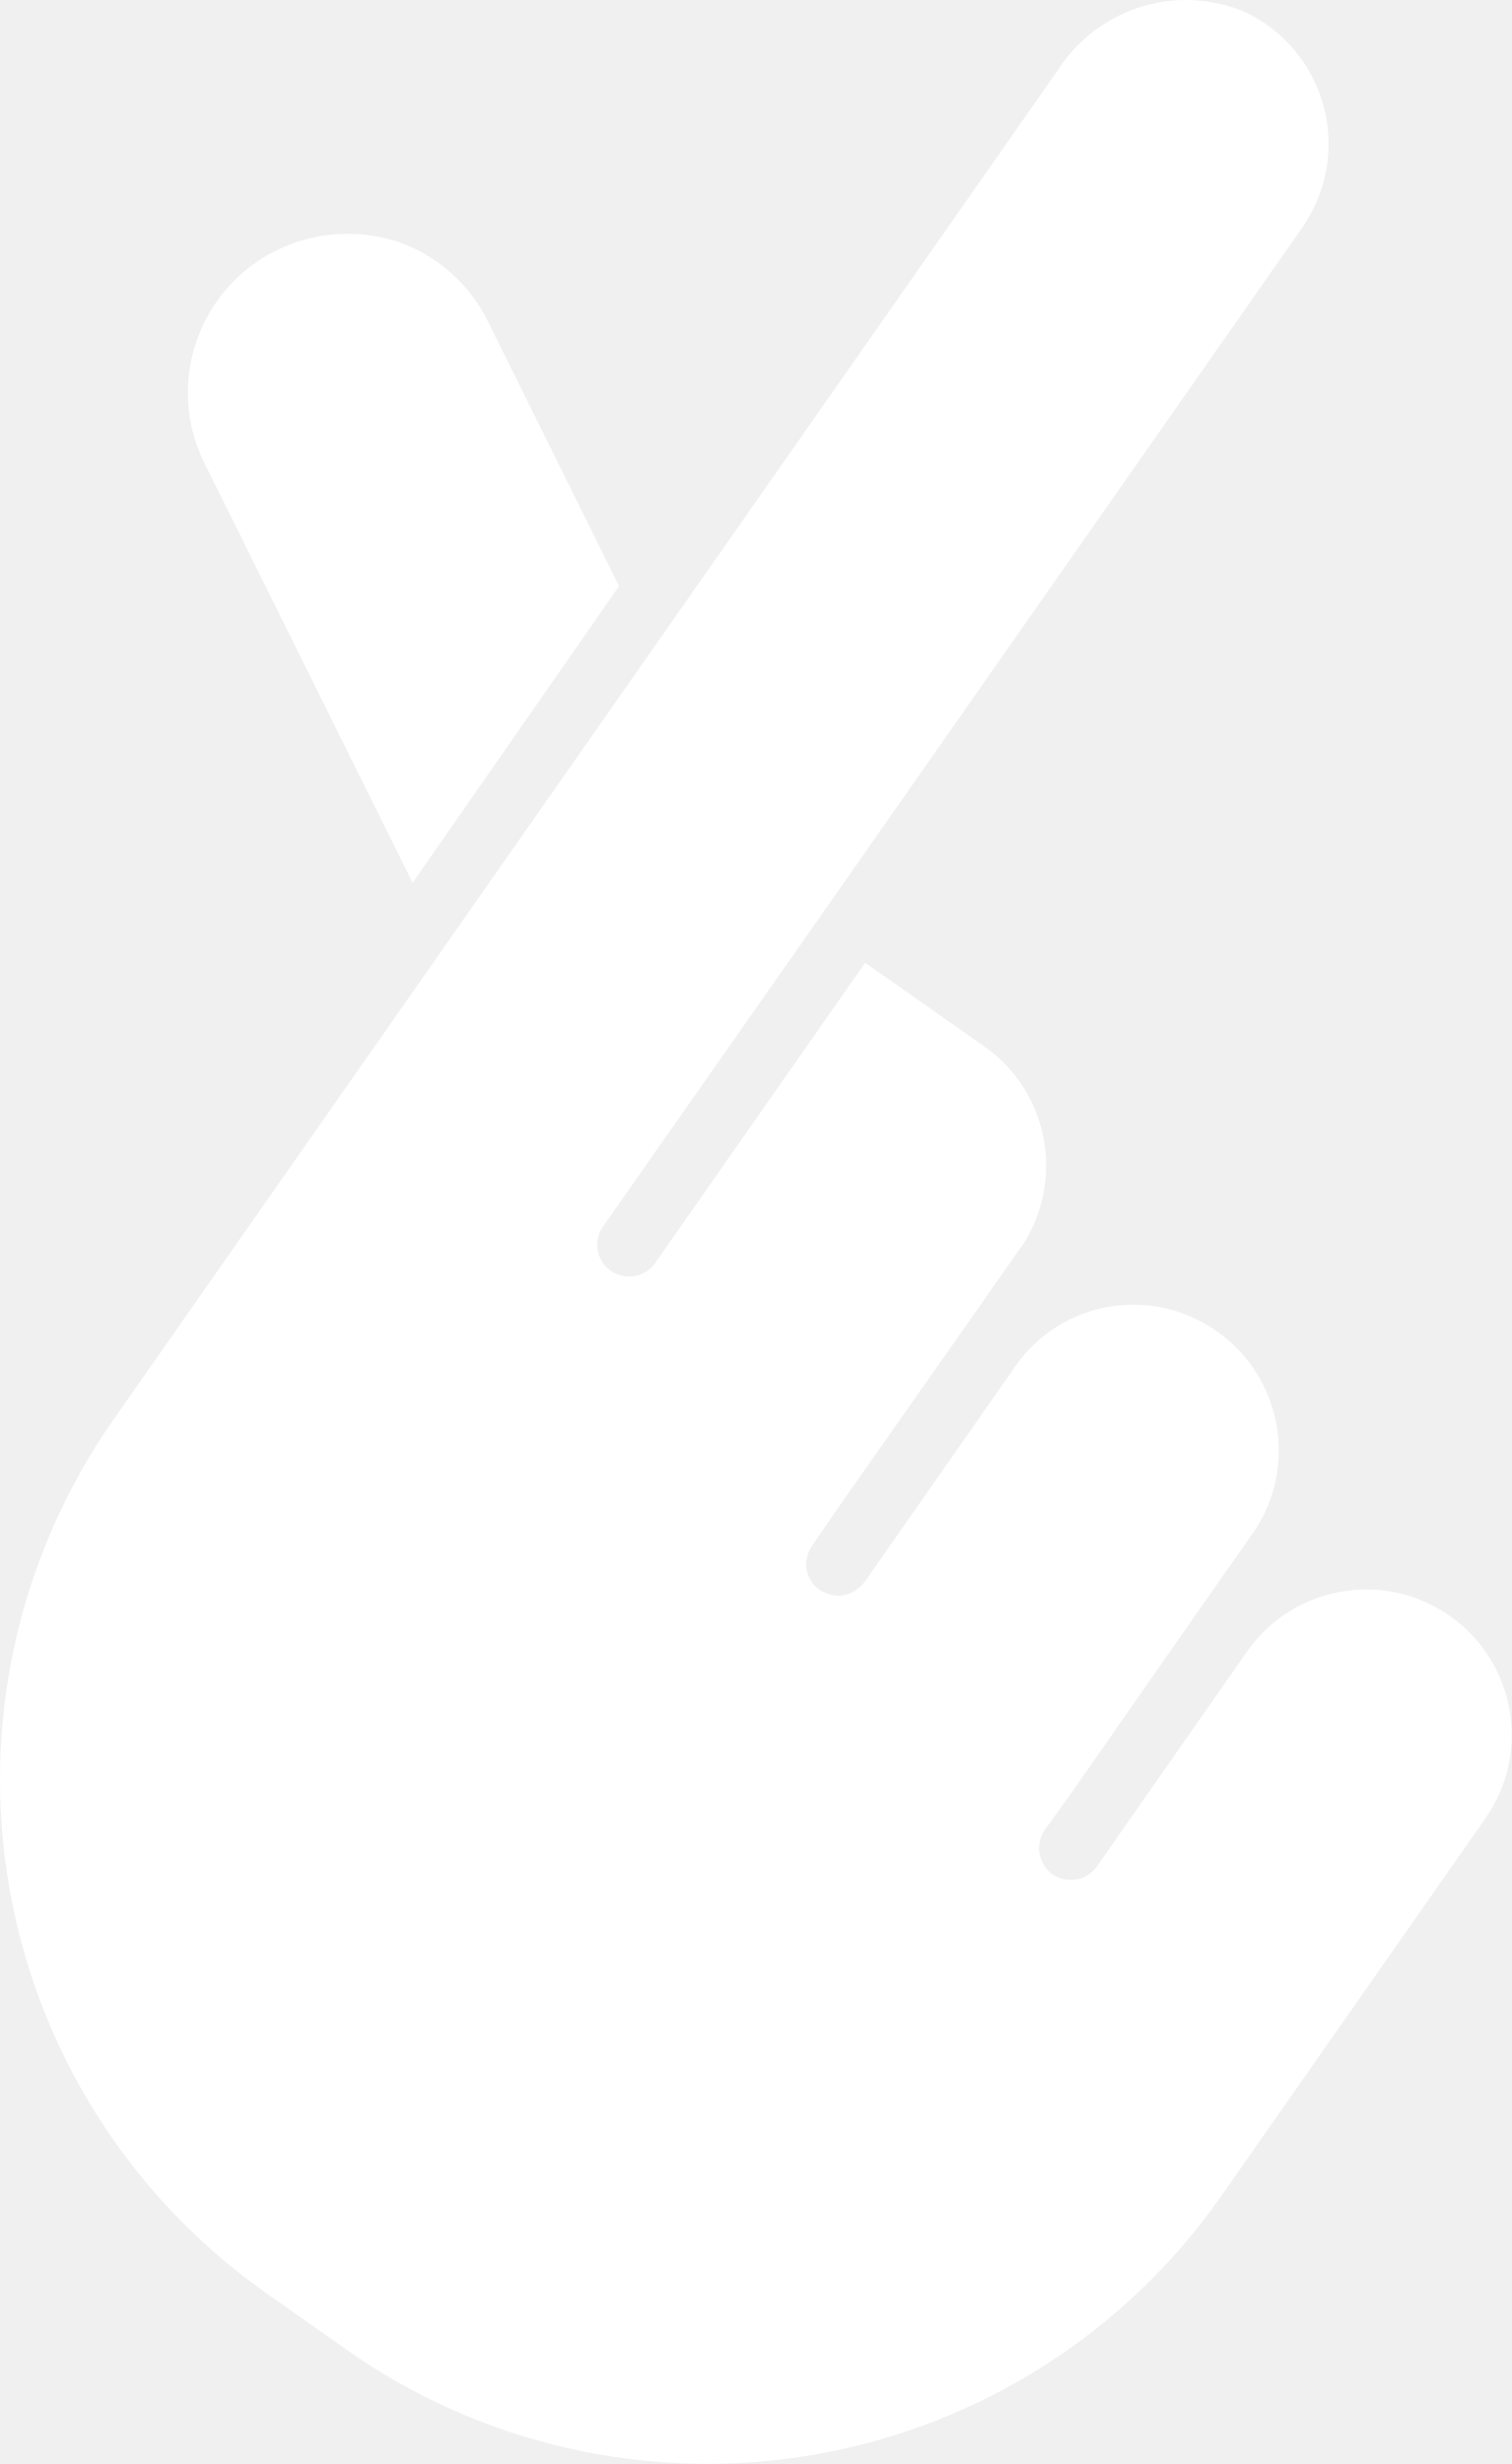
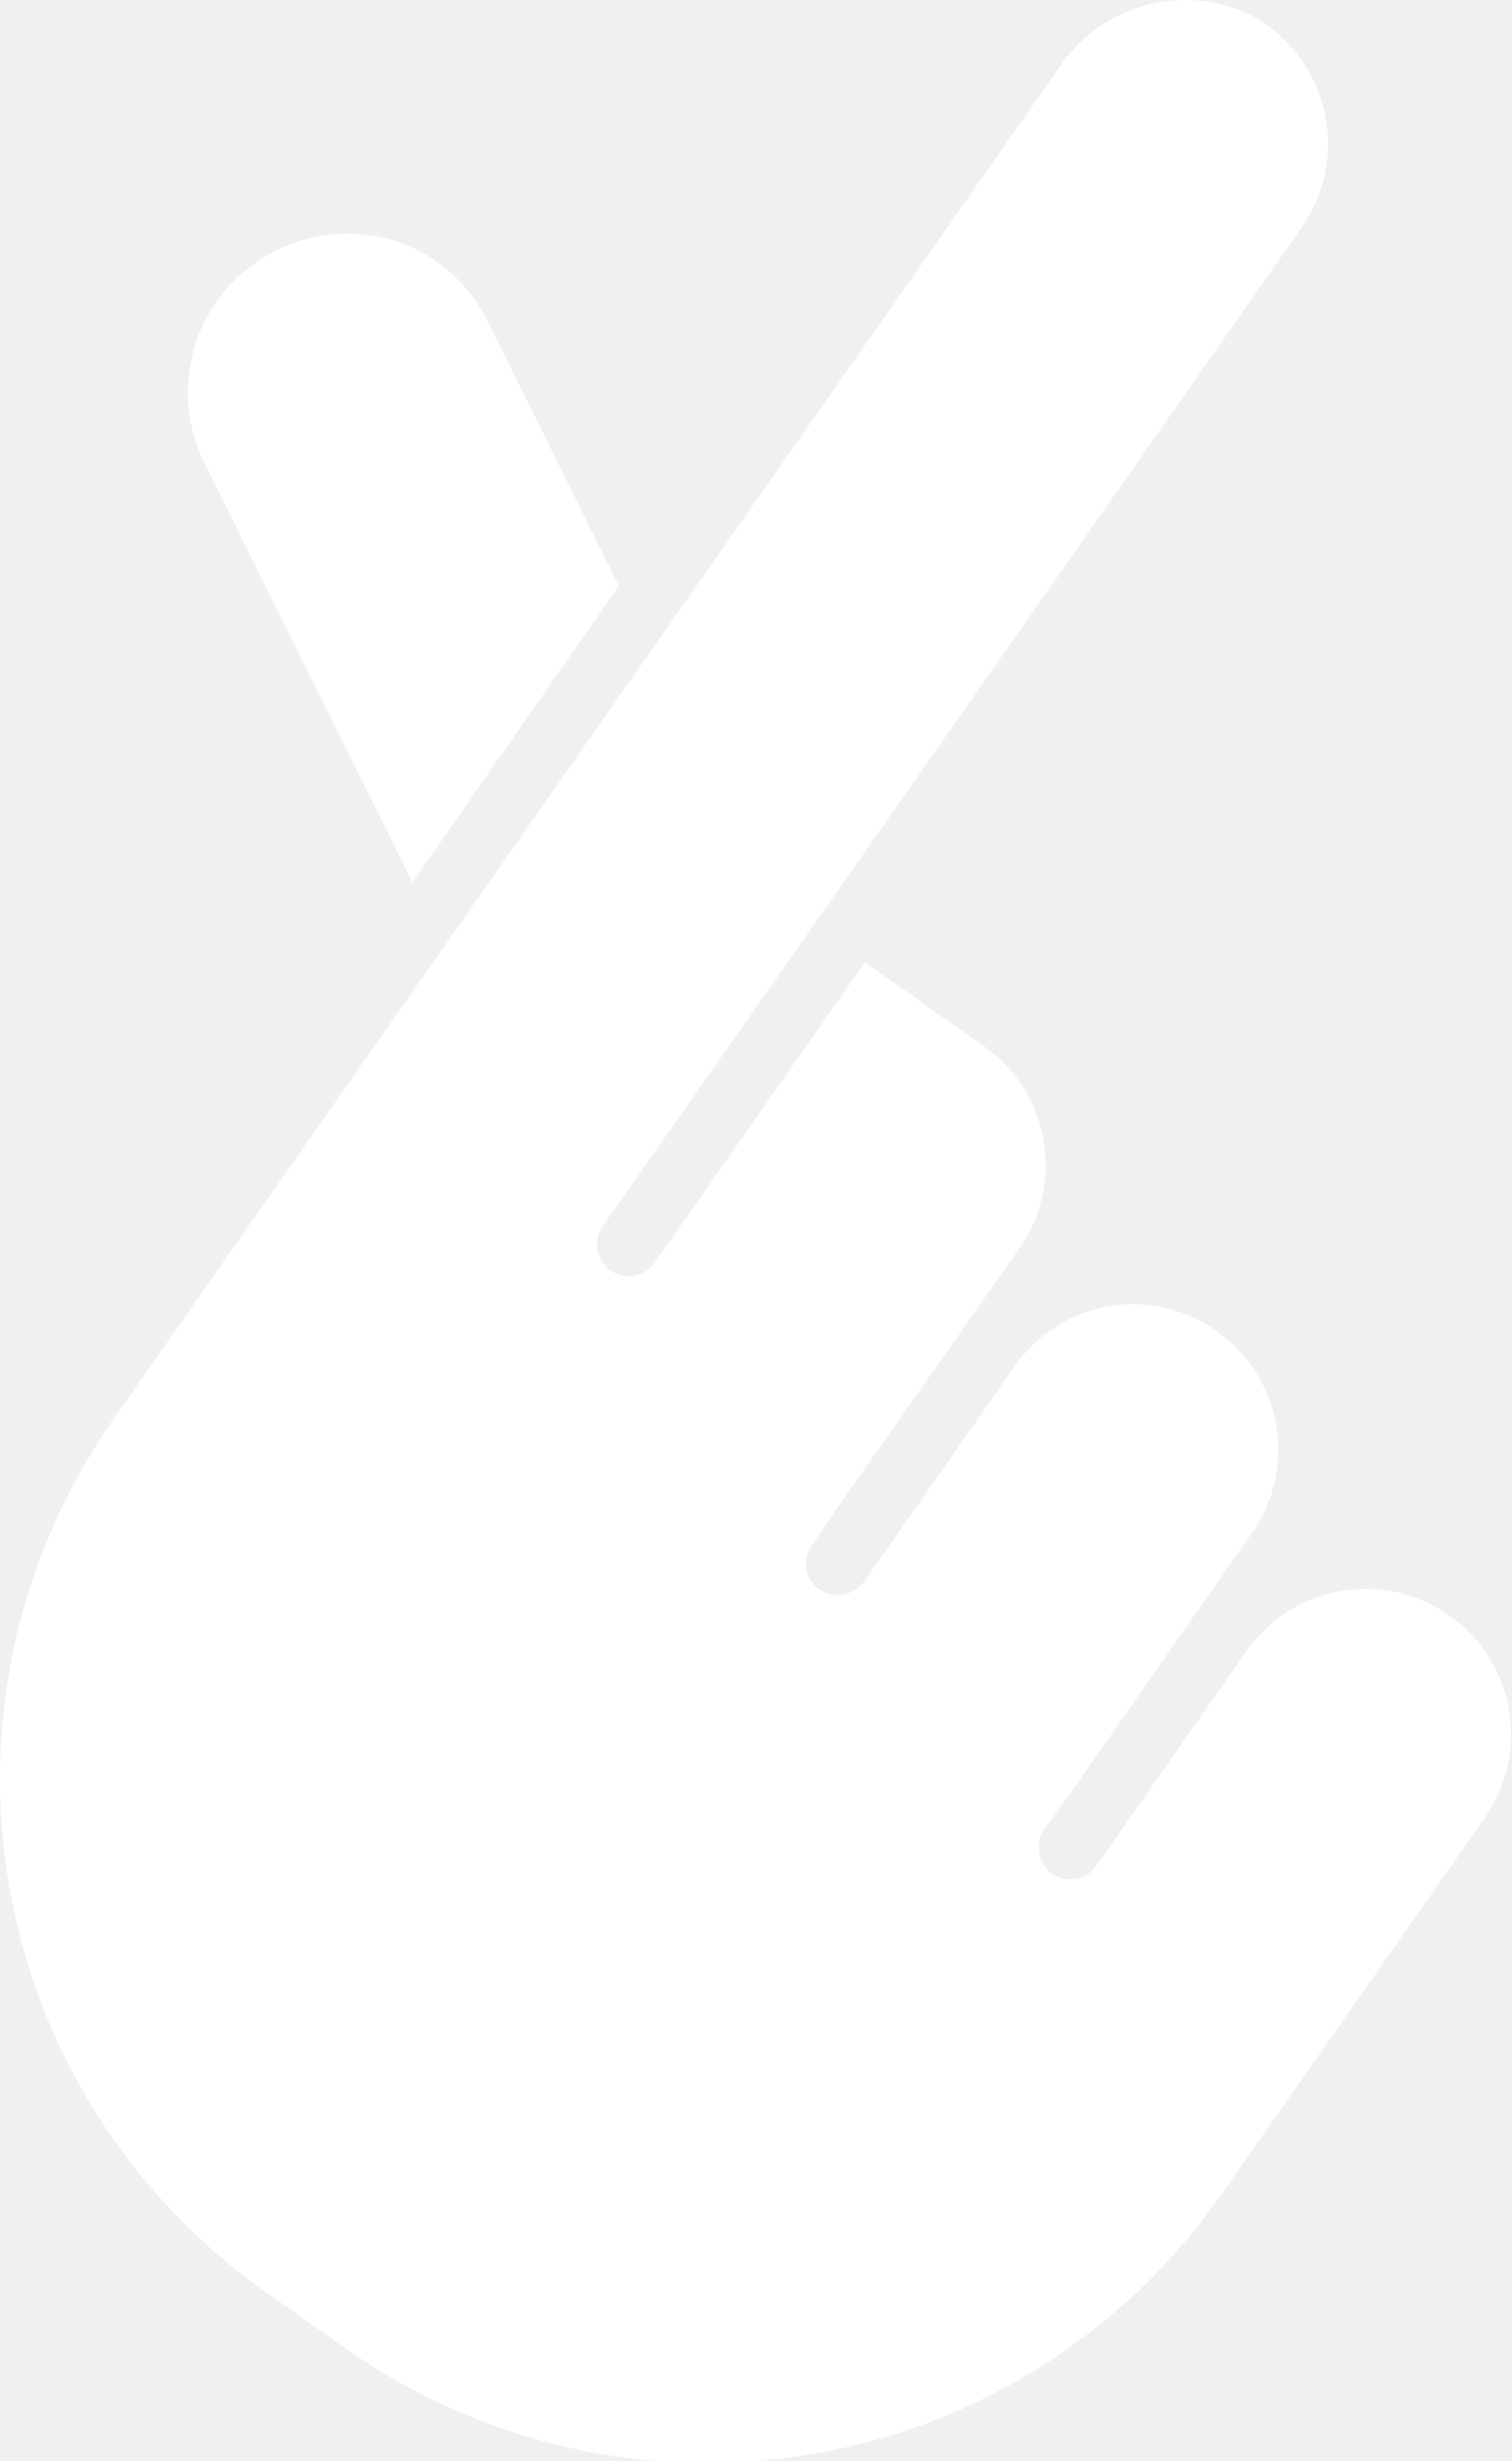
- <svg xmlns="http://www.w3.org/2000/svg" width="200" height="326" viewBox="0 0 200 326" fill="none">
+ <svg xmlns="http://www.w3.org/2000/svg" width="140" height="228" viewBox="0 0 140 228" fill="none">
  <g clip-path="url(#clip0_9_136)">
-     <path d="M81.9 77.55L64.607 42.637C62.168 37.585 57.768 33.729 52.454 31.922C47.184 30.267 41.456 30.702 36.512 33.163C26.145 38.303 21.898 50.892 27.038 61.259L54.589 116.796L81.9 77.55Z" fill="white" />
-     <path d="M34.832 303.12L45.765 310.808V310.83C63.777 323.527 86.101 328.536 107.816 324.747C129.529 320.957 148.848 308.695 161.502 290.64L196.523 240.569C202.599 231.879 200.508 219.922 191.84 213.824C183.194 207.703 171.215 209.751 165.073 218.376L145.123 246.928C144.339 248.061 143.033 248.736 141.661 248.714C140.833 248.714 140.027 248.475 139.308 248.039C137.392 246.711 136.891 244.075 138.198 242.137L141.421 237.672L158.148 213.693L165.727 202.869H165.749C171.781 194.157 169.647 182.2 160.957 176.123C156.797 173.183 151.657 172.029 146.648 172.9C141.639 173.771 137.196 176.624 134.299 180.806L114.35 209.359V209.337C113.522 210.448 112.259 211.101 110.887 211.123C110.016 211.101 109.166 210.818 108.426 210.339C107.511 209.729 106.901 208.749 106.705 207.66C106.531 206.571 106.792 205.46 107.424 204.546L110.538 199.972L127.374 175.993L134.953 165.168L134.975 165.19C141.007 156.457 138.873 144.5 130.183 138.423L114.459 127.381L86.69 167.085C85.361 169.001 82.748 169.459 80.831 168.152C78.914 166.823 78.435 164.188 79.764 162.293L109.994 119.148L172.328 30.051V30.029C175.551 25.39 176.575 19.553 175.116 14.065C173.657 8.598 169.867 4.046 164.749 1.607C155.797 -2.205 145.431 0.953 140.094 9.077L14.862 188.04C2.383 206.009 -2.518 228.158 1.228 249.7C4.953 271.24 17.039 290.422 34.832 303.12Z" fill="white" />
+     <path d="M57.33 54.285L45.225 29.846C43.518 26.309 40.438 23.611 36.718 22.345C33.029 21.187 29.019 21.492 25.558 23.214C18.301 26.812 15.328 35.624 18.927 42.881L38.212 81.757L57.33 54.285Z" fill="white" />
+     <path d="M24.383 212.184L32.036 217.565V217.581C44.644 226.469 60.271 229.975 75.471 227.323C90.671 224.67 104.194 216.087 113.051 203.448L137.566 168.398C141.819 162.315 140.356 153.945 134.288 149.677C128.236 145.392 119.851 146.826 115.551 152.863L101.586 172.85C101.038 173.643 100.123 174.115 99.162 174.1C98.583 174.1 98.019 173.932 97.516 173.627C96.174 172.697 95.824 170.853 96.738 169.496L98.995 166.37L110.703 149.585L116.009 142.008H116.024C120.247 135.91 118.753 127.54 112.67 123.286C109.758 121.228 106.16 120.42 102.654 121.03C99.147 121.64 96.037 123.637 94.01 126.564L80.045 146.551V146.536C79.465 147.314 78.581 147.771 77.621 147.786C77.011 147.771 76.416 147.573 75.898 147.237C75.258 146.81 74.831 146.124 74.694 145.362C74.572 144.6 74.754 143.822 75.197 143.182L77.377 139.98L89.162 123.195L94.467 115.618L94.482 115.633C98.705 109.52 97.211 101.15 91.128 96.896L80.121 89.167L60.683 116.959C59.753 118.301 57.923 118.621 56.582 117.706C55.24 116.776 54.905 114.932 55.835 113.605L76.996 83.404L120.63 21.036V21.02C122.886 17.773 123.603 13.687 122.581 9.845C121.56 6.019 118.907 2.832 115.324 1.125C109.058 -1.543 101.801 0.667 98.066 6.354L10.404 131.628C1.668 144.206 -1.762 159.711 0.86 174.79C3.467 189.868 11.927 203.296 24.383 212.184Z" fill="white" />
  </g>
  <defs>
    <clipPath id="clip0_9_136">
-       <rect width="200" height="326" fill="white" />
+       <rect width="140" height="228" fill="white" />
    </clipPath>
  </defs>
</svg>
